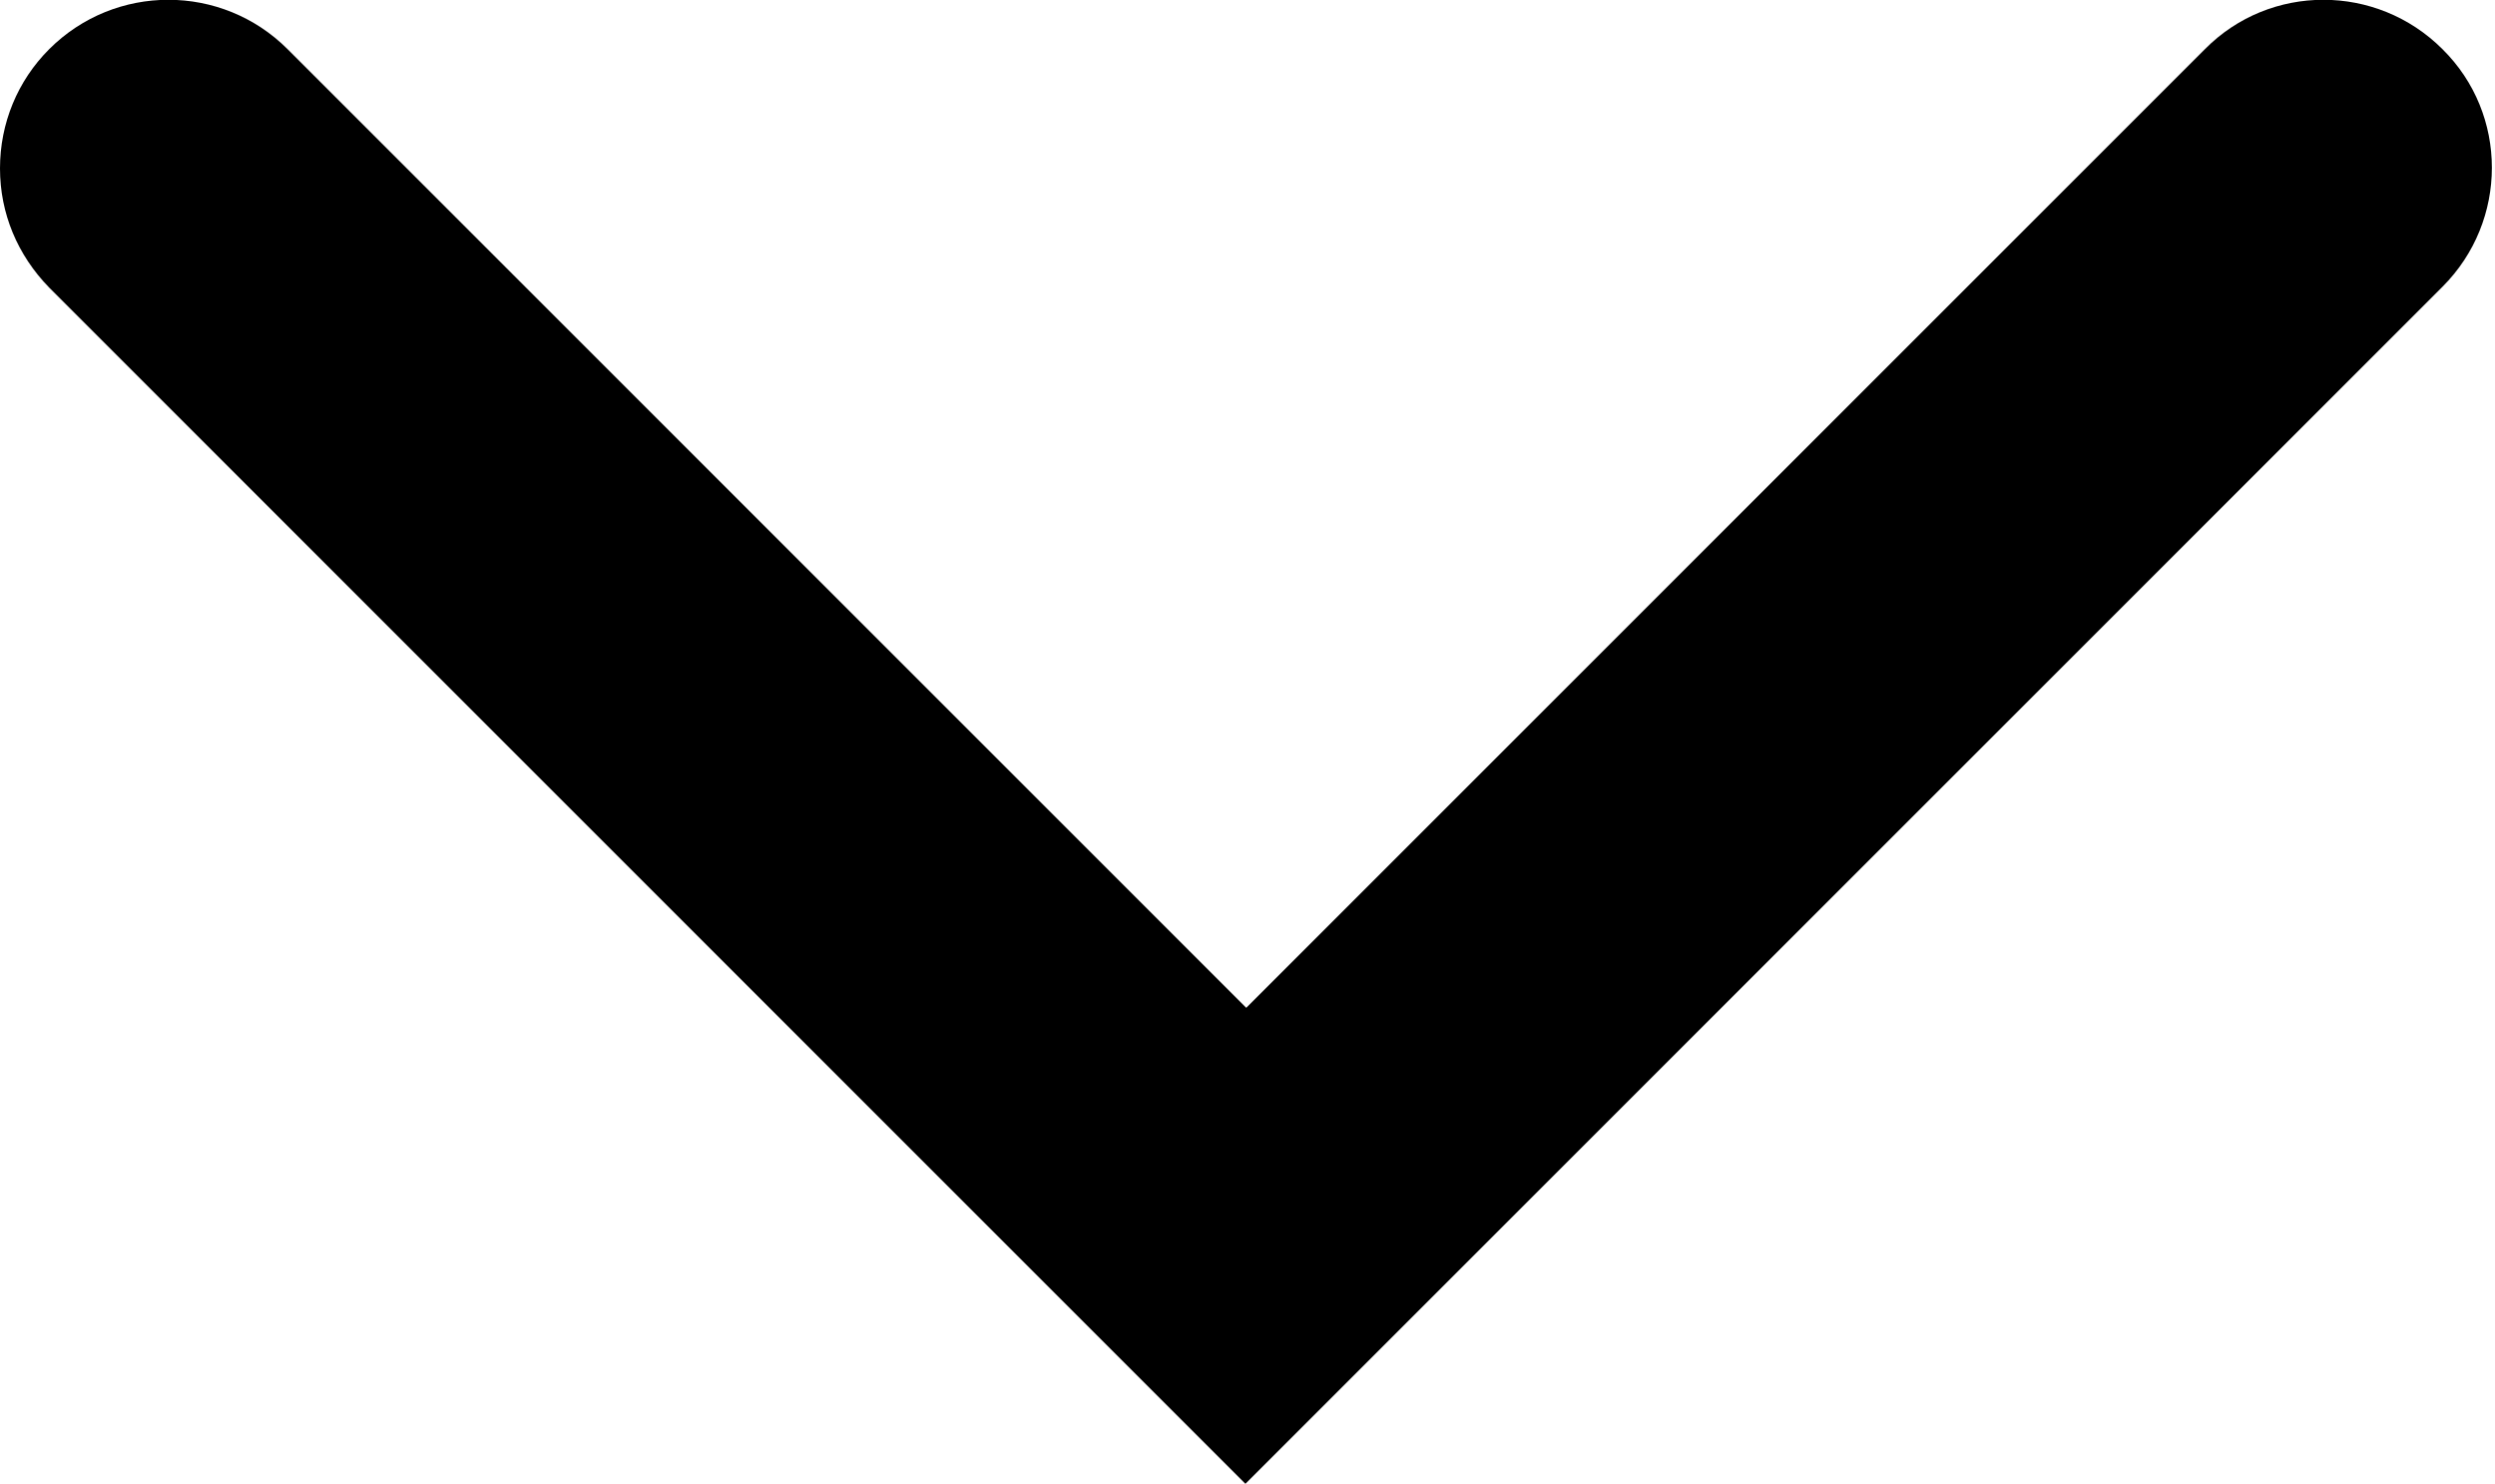
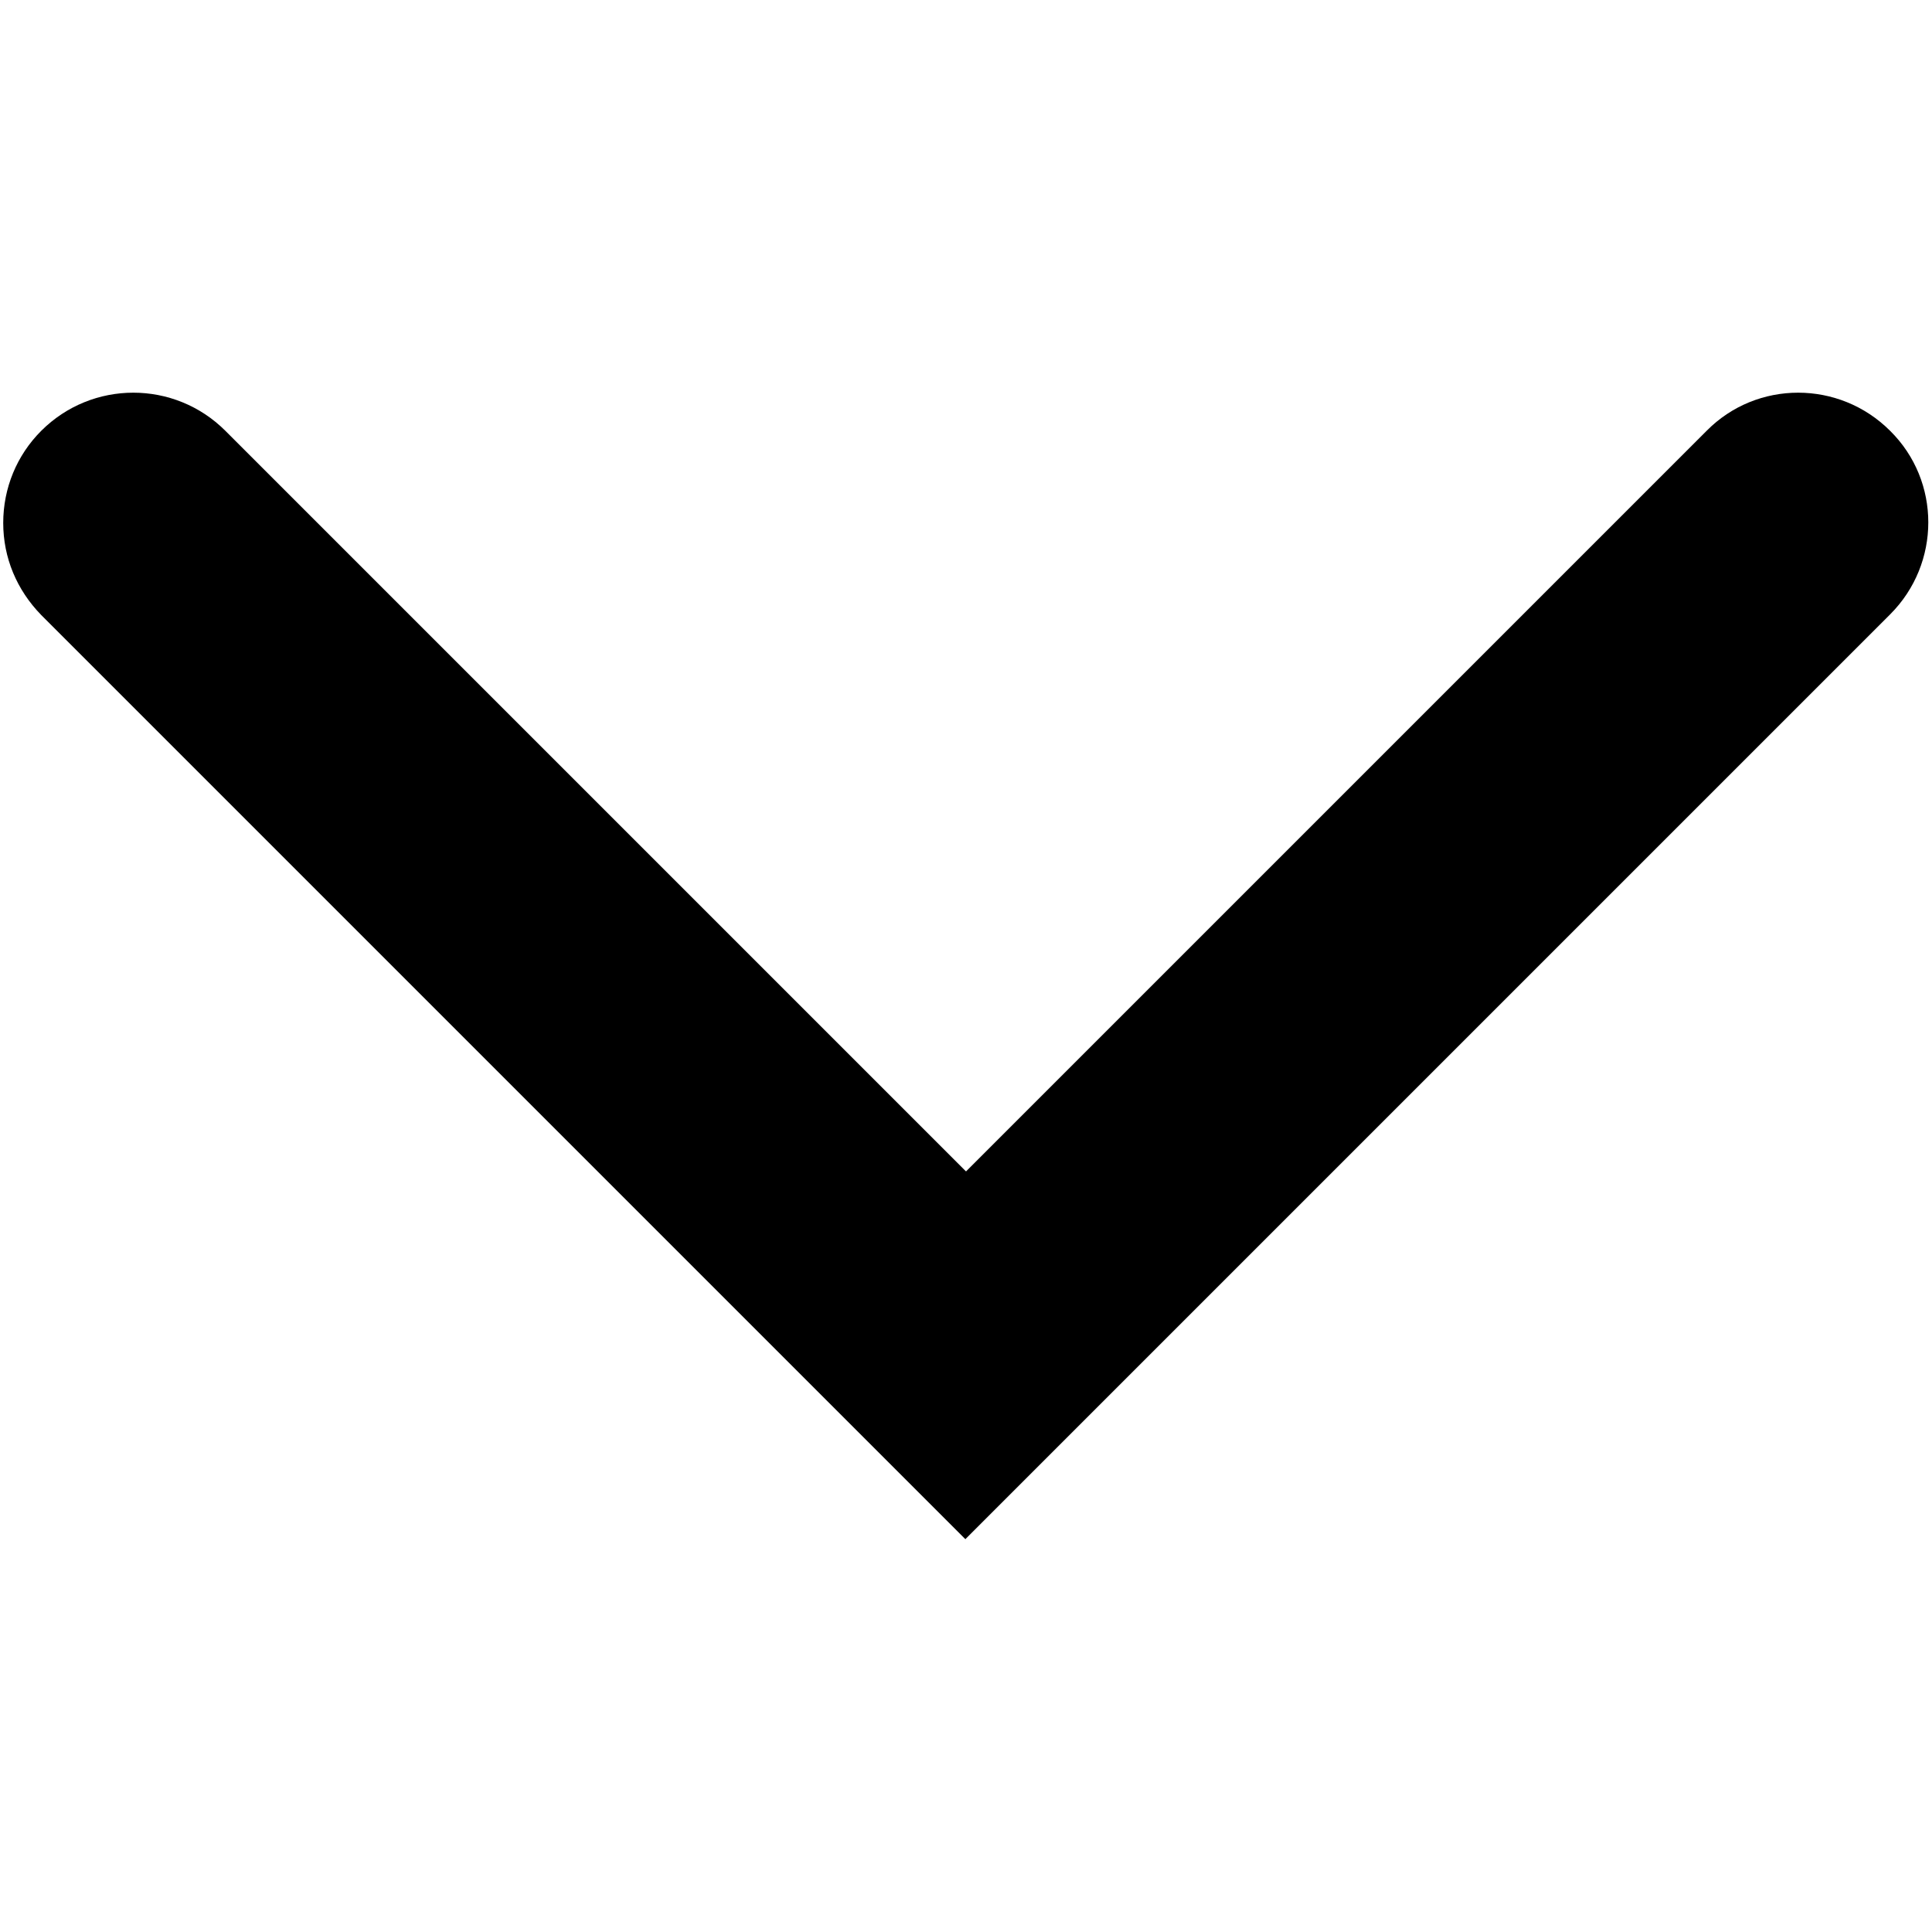
- <svg xmlns="http://www.w3.org/2000/svg" viewBox="0 0 299.3 178">
-   <path d="M293 34.4c7.9-7.9 7.9-20.7 0-28.5-7.9-7.9-20.7-7.9-28.5 0l-115 115-115-115C26.6-2 13.8-2 5.9 5.9 2.1 9.7 0 14.8 0 20.2s2.1 10.4 5.9 14.3L149.4 178 293 34.4z" />
+ <svg xmlns="http://www.w3.org/2000/svg" viewBox="0 0 300 300">
+   <path d="M293.5 95.4c7.9-7.9 7.9-20.7 0-28.5-7.9-7.9-20.7-7.9-28.5 0l-115 115-115-115c-7.9-7.9-20.7-7.9-28.6 0C2.6 70.7.5 75.8.5 81.2s2.1 10.4 5.9 14.3L149.9 239 293.5 95.4z" />
</svg>
